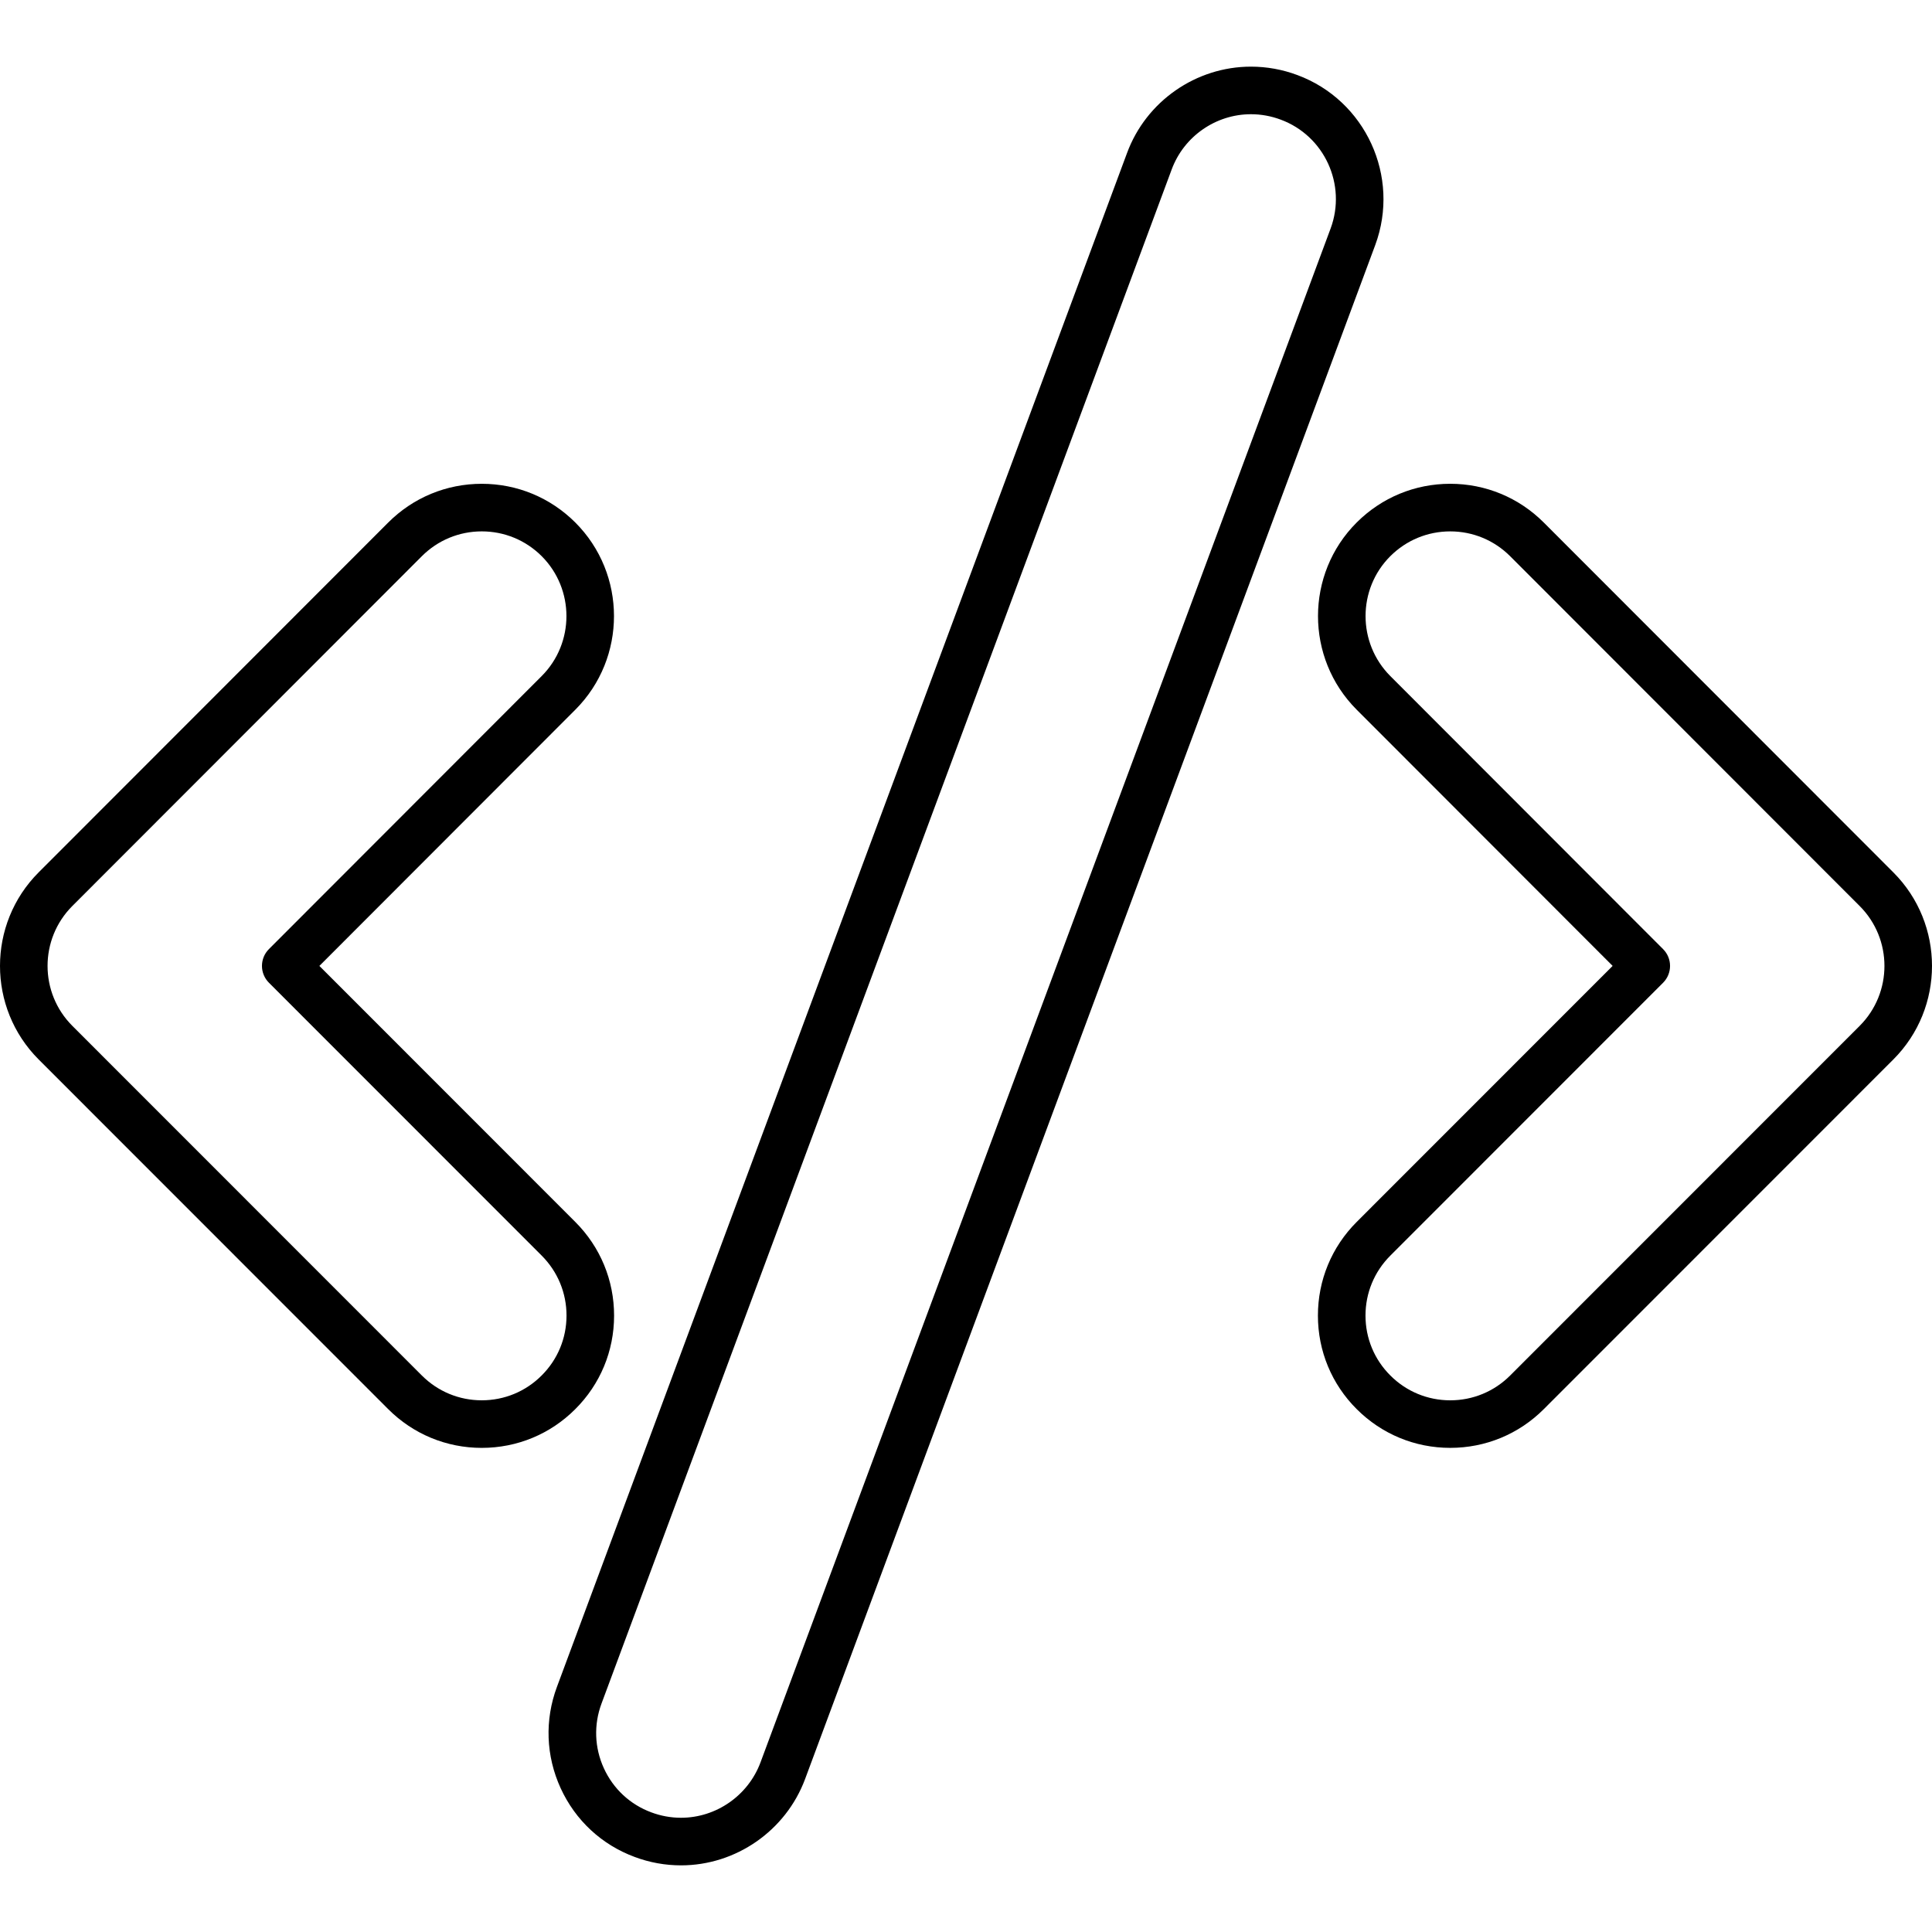
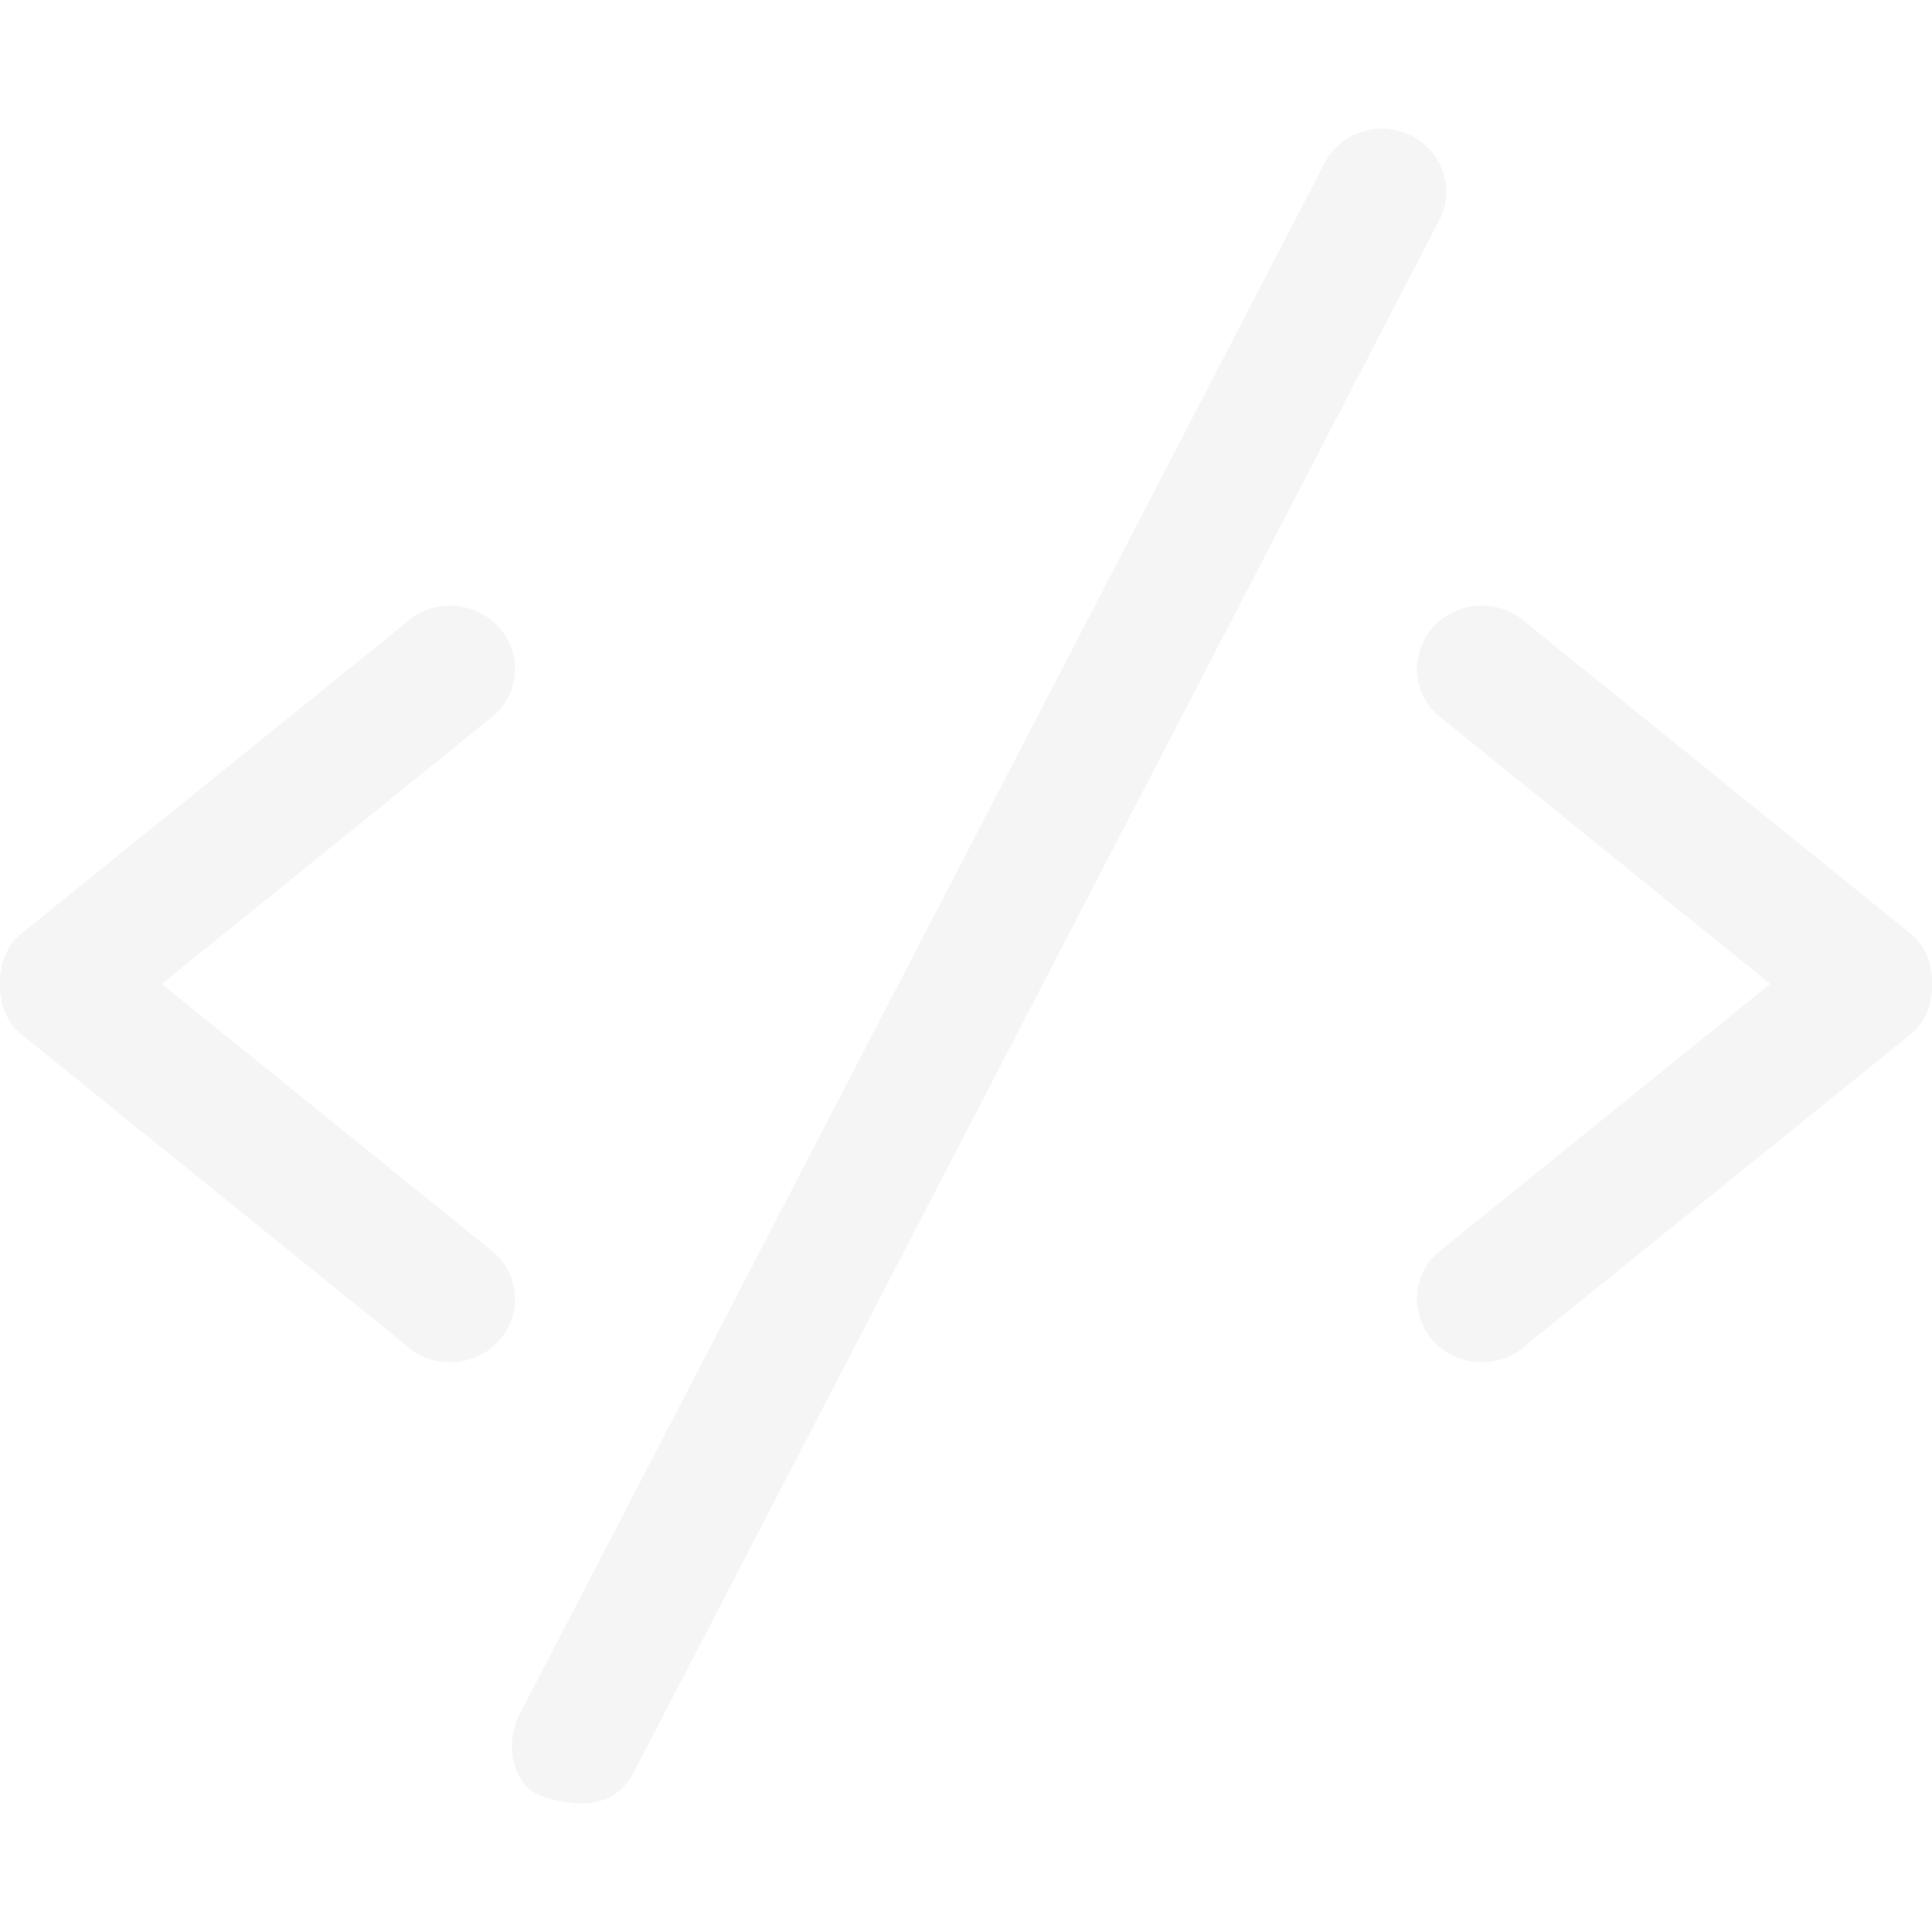
- <svg xmlns="http://www.w3.org/2000/svg" width="612.001" height="612.001">
-   <path d="M599.751 276.341L489.037 165.537c-7.924-7.924-18.451-12.288-29.65-12.288-11.179 0-21.699 4.352-29.627 12.261-16.334 16.33-16.342 42.932-.008 59.296l81.083 81.165-81.079 81.109c-7.928 7.932-12.287 18.475-12.279 29.688.007 11.191 4.37 21.707 12.283 29.594 7.92 7.92 18.444 12.279 29.639 12.279 11.202 0 21.729-4.359 29.639-12.279L599.752 335.61c16.333-16.341 16.333-42.931-.001-59.269zm-10.659 48.621L478.378 435.714c-5.068 5.072-11.809 7.865-18.979 7.865s-13.911-2.793-18.986-7.873c-5.068-5.053-7.856-11.777-7.864-18.945-.008-7.178 2.788-13.934 7.867-19.016l86.399-86.438a7.533 7.533 0 00.004-10.652l-86.399-86.49c-10.463-10.486-10.467-27.532-.011-37.984 5.079-5.064 11.82-7.853 18.979-7.853 7.17 0 13.915 2.796 18.99 7.871l110.714 110.805c10.46 10.461 10.46 27.488 0 37.958zM194.525 416.773c.007-11.209-4.348-21.748-12.28-29.688l-81.075-81.109 81.09-81.173c16.323-16.364 16.312-42.962-.034-59.304-7.92-7.897-18.437-12.246-29.612-12.246-11.198 0-21.73 4.363-29.654 12.288L12.25 276.334c-16.334 16.345-16.334 42.939.004 59.281l110.703 110.74c7.917 7.928 18.448 12.291 29.646 12.291s21.722-4.355 29.62-12.264c7.924-7.898 12.295-18.414 12.302-29.609zm-22.954 18.945c-5.06 5.068-11.797 7.857-18.968 7.857s-13.915-2.793-18.987-7.871L22.914 324.962c-10.464-10.467-10.464-27.501 0-37.969L133.62 176.196c5.079-5.075 11.824-7.871 18.994-7.871 7.159 0 13.896 2.785 18.964 7.837 10.467 10.463 10.471 27.51.015 37.992l-86.407 86.494a7.533 7.533 0 00.004 10.652l86.399 86.434c5.079 5.086 7.875 11.842 7.867 19.021-.01 7.17-2.802 13.899-7.885 18.963zM410.932 23.764a41.877 41.877 0 00-14.665-2.653c-17.435 0-33.203 10.987-39.244 27.333l-180.595 485.89c-3.918 10.502-3.508 21.9 1.165 32.104 4.668 10.191 13.014 17.939 23.482 21.801a41.83 41.83 0 0014.646 2.652c17.416 0 33.207-10.982 39.304-27.336L435.642 77.608c8.01-21.689-3.082-45.845-24.71-53.844zm10.572 48.606L240.897 558.294c-3.907 10.479-14.024 17.521-25.177 17.521a26.83 26.83 0 01-9.401-1.711c-6.699-2.477-12.035-7.432-15.022-13.949-2.992-6.529-3.256-13.828-.739-20.562L371.156 53.681c3.866-10.467 13.957-17.499 25.11-17.499 3.206 0 6.363.573 9.416 1.711 13.855 5.121 20.954 20.596 15.822 34.477z" />
+ <svg xmlns="http://www.w3.org/2000/svg" width="611.997" height="611.997">
+   <path d="M157.113 397.291L51.241 311.692l105.872-85.599c8.035-7.832 8.035-20.538 0-28.37-8.036-7.832-21.048-7.832-29.084 0L5.841 296.498c-4.283 4.181-6.098 9.729-5.812 15.195-.286 5.466 1.529 11.013 5.812 15.194l122.188 98.774c8.036 7.831 21.048 7.831 29.084 0 8.035-7.832 8.035-20.538 0-28.37zM447.929 43.434c-9.749-5.527-22.23-2.244-27.859 7.322l-254.941 491.26c-5.629 9.565-3.304 24.188 7.465 27.31 13.176 3.813 22.231 2.243 27.86-7.322l254.94-491.26c5.649-9.587 2.304-21.804-7.465-27.31zm158.206 253.064l-122.167-98.794c-8.036-7.832-21.048-7.832-29.084 0-8.036 7.832-8.036 20.538 0 28.37l105.872 85.599-105.872 85.599c-8.036 7.832-8.036 20.538 0 28.37 8.035 7.831 21.048 7.831 29.084 0l122.188-98.774c4.283-4.181 6.099-9.729 5.812-15.194.286-5.448-1.55-10.995-5.833-15.176z" fill="#f5f5f5" />
</svg>
